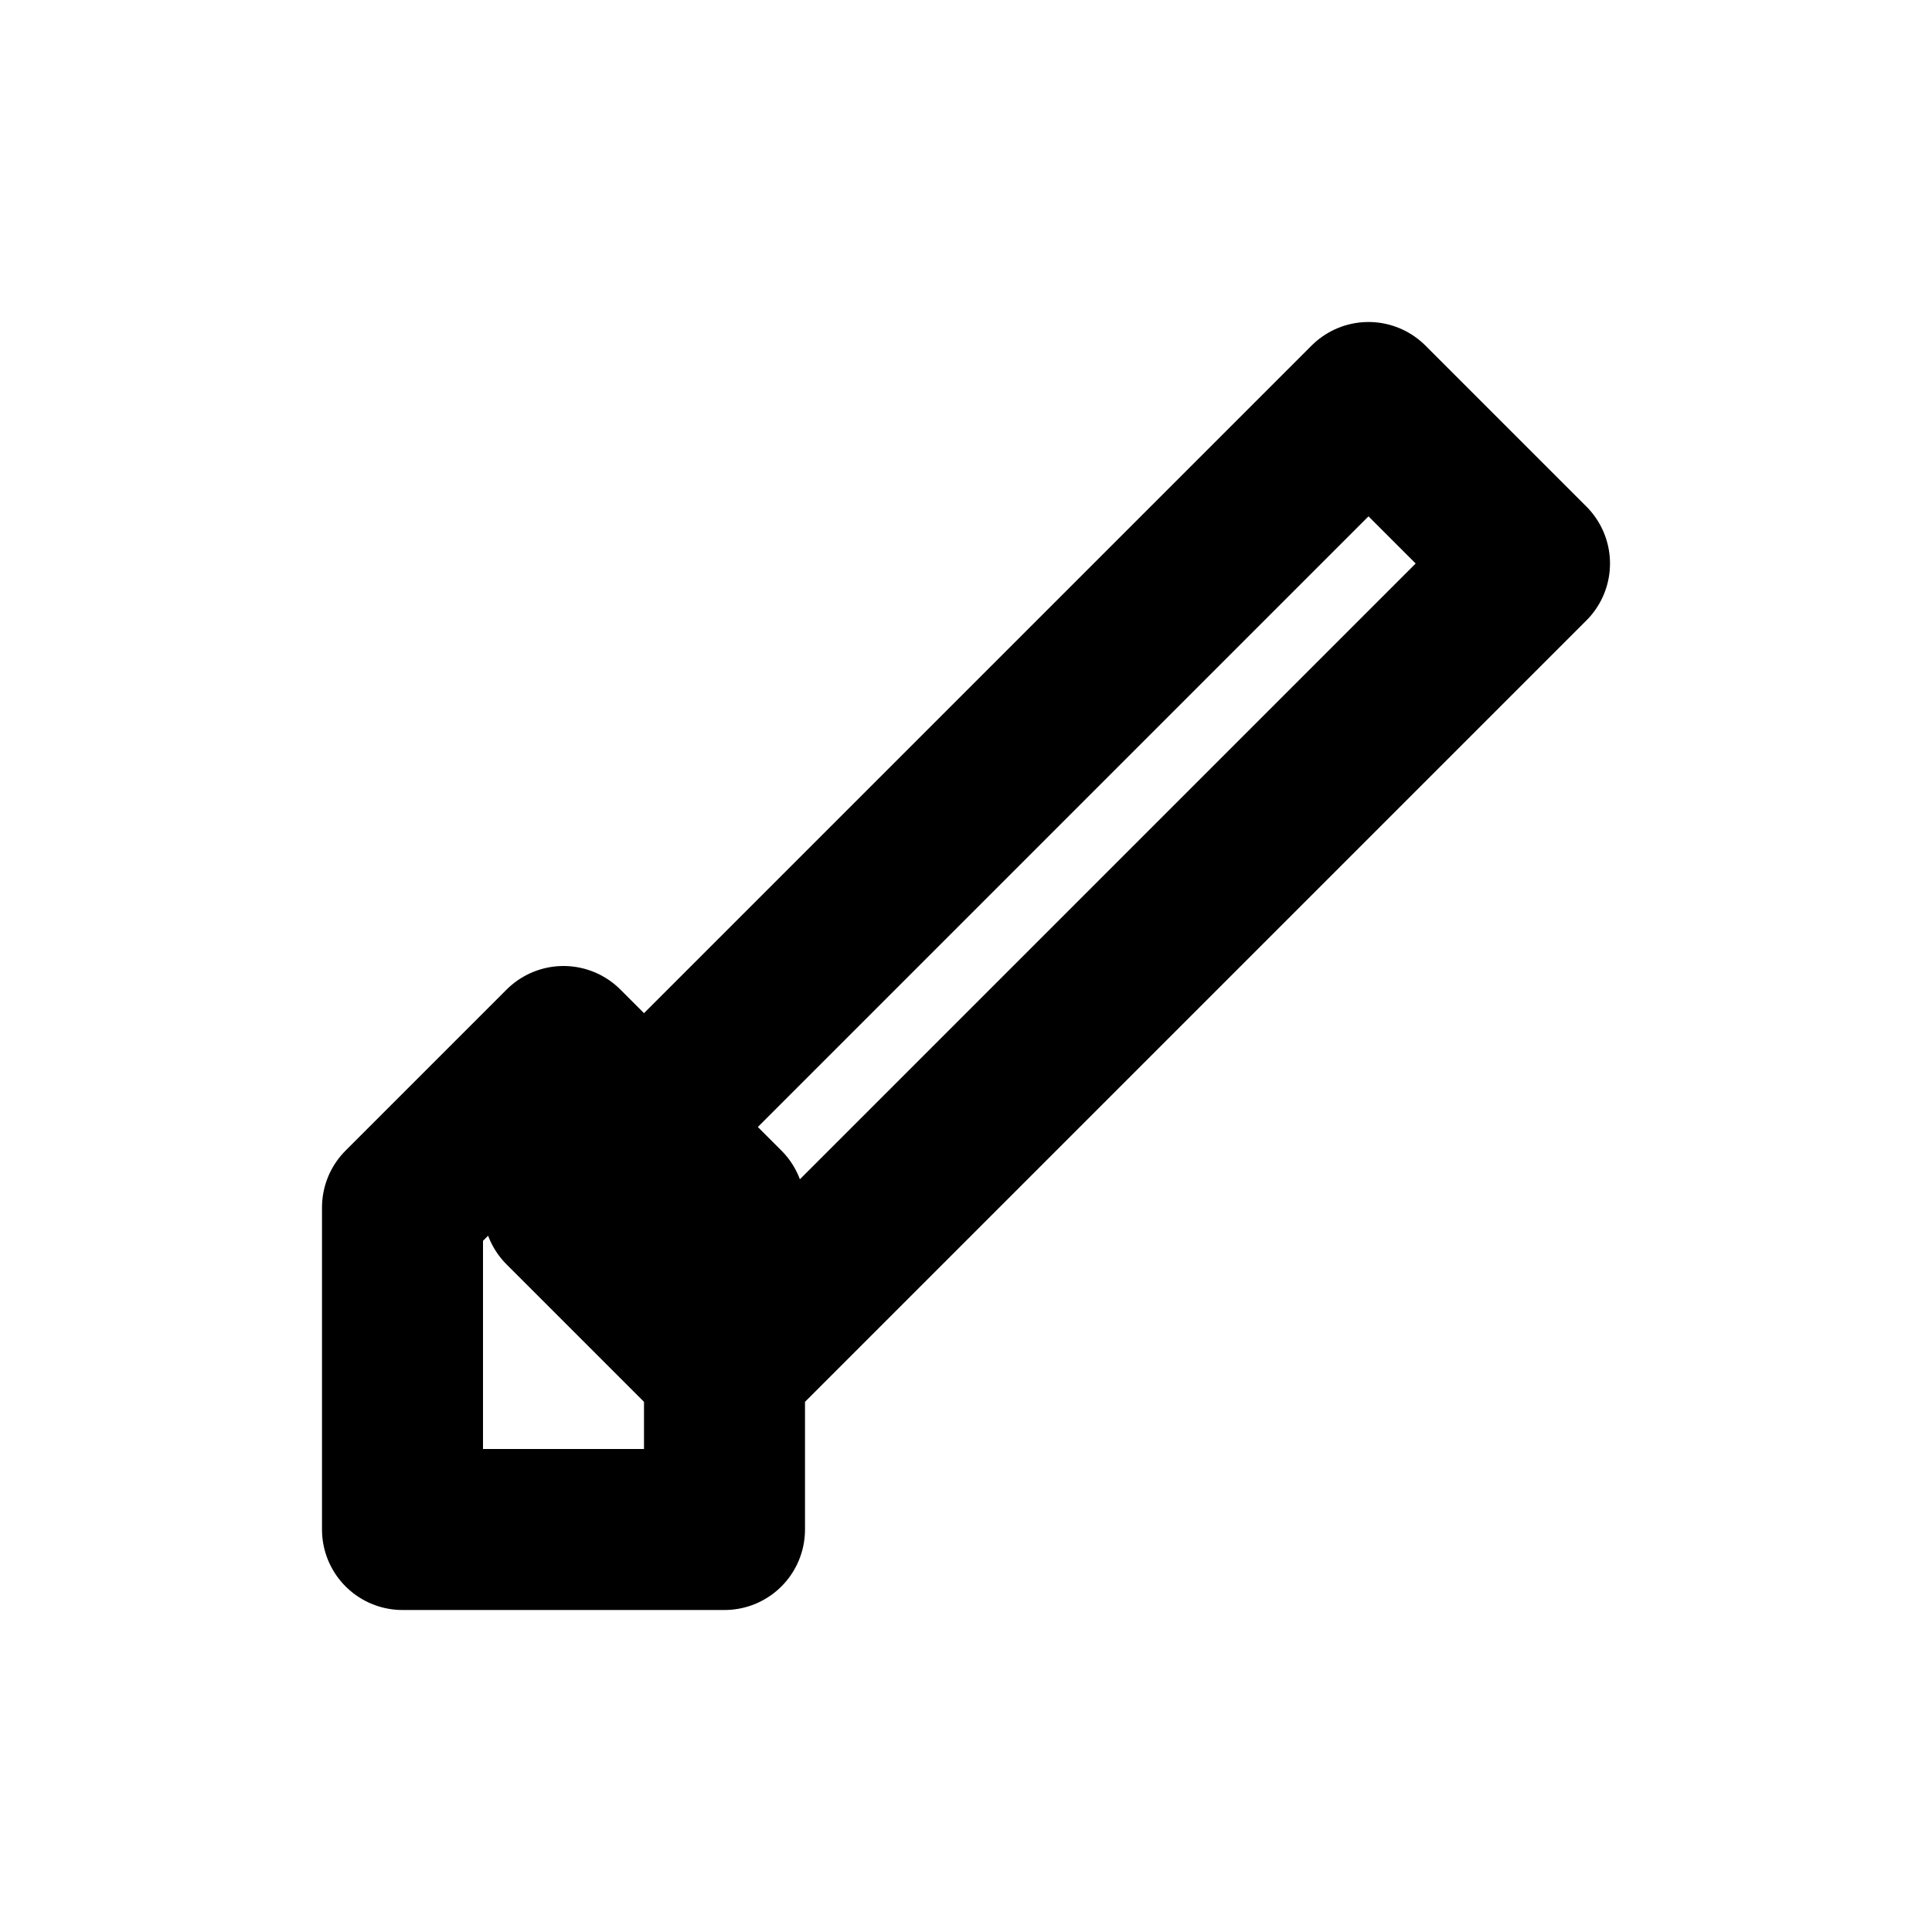
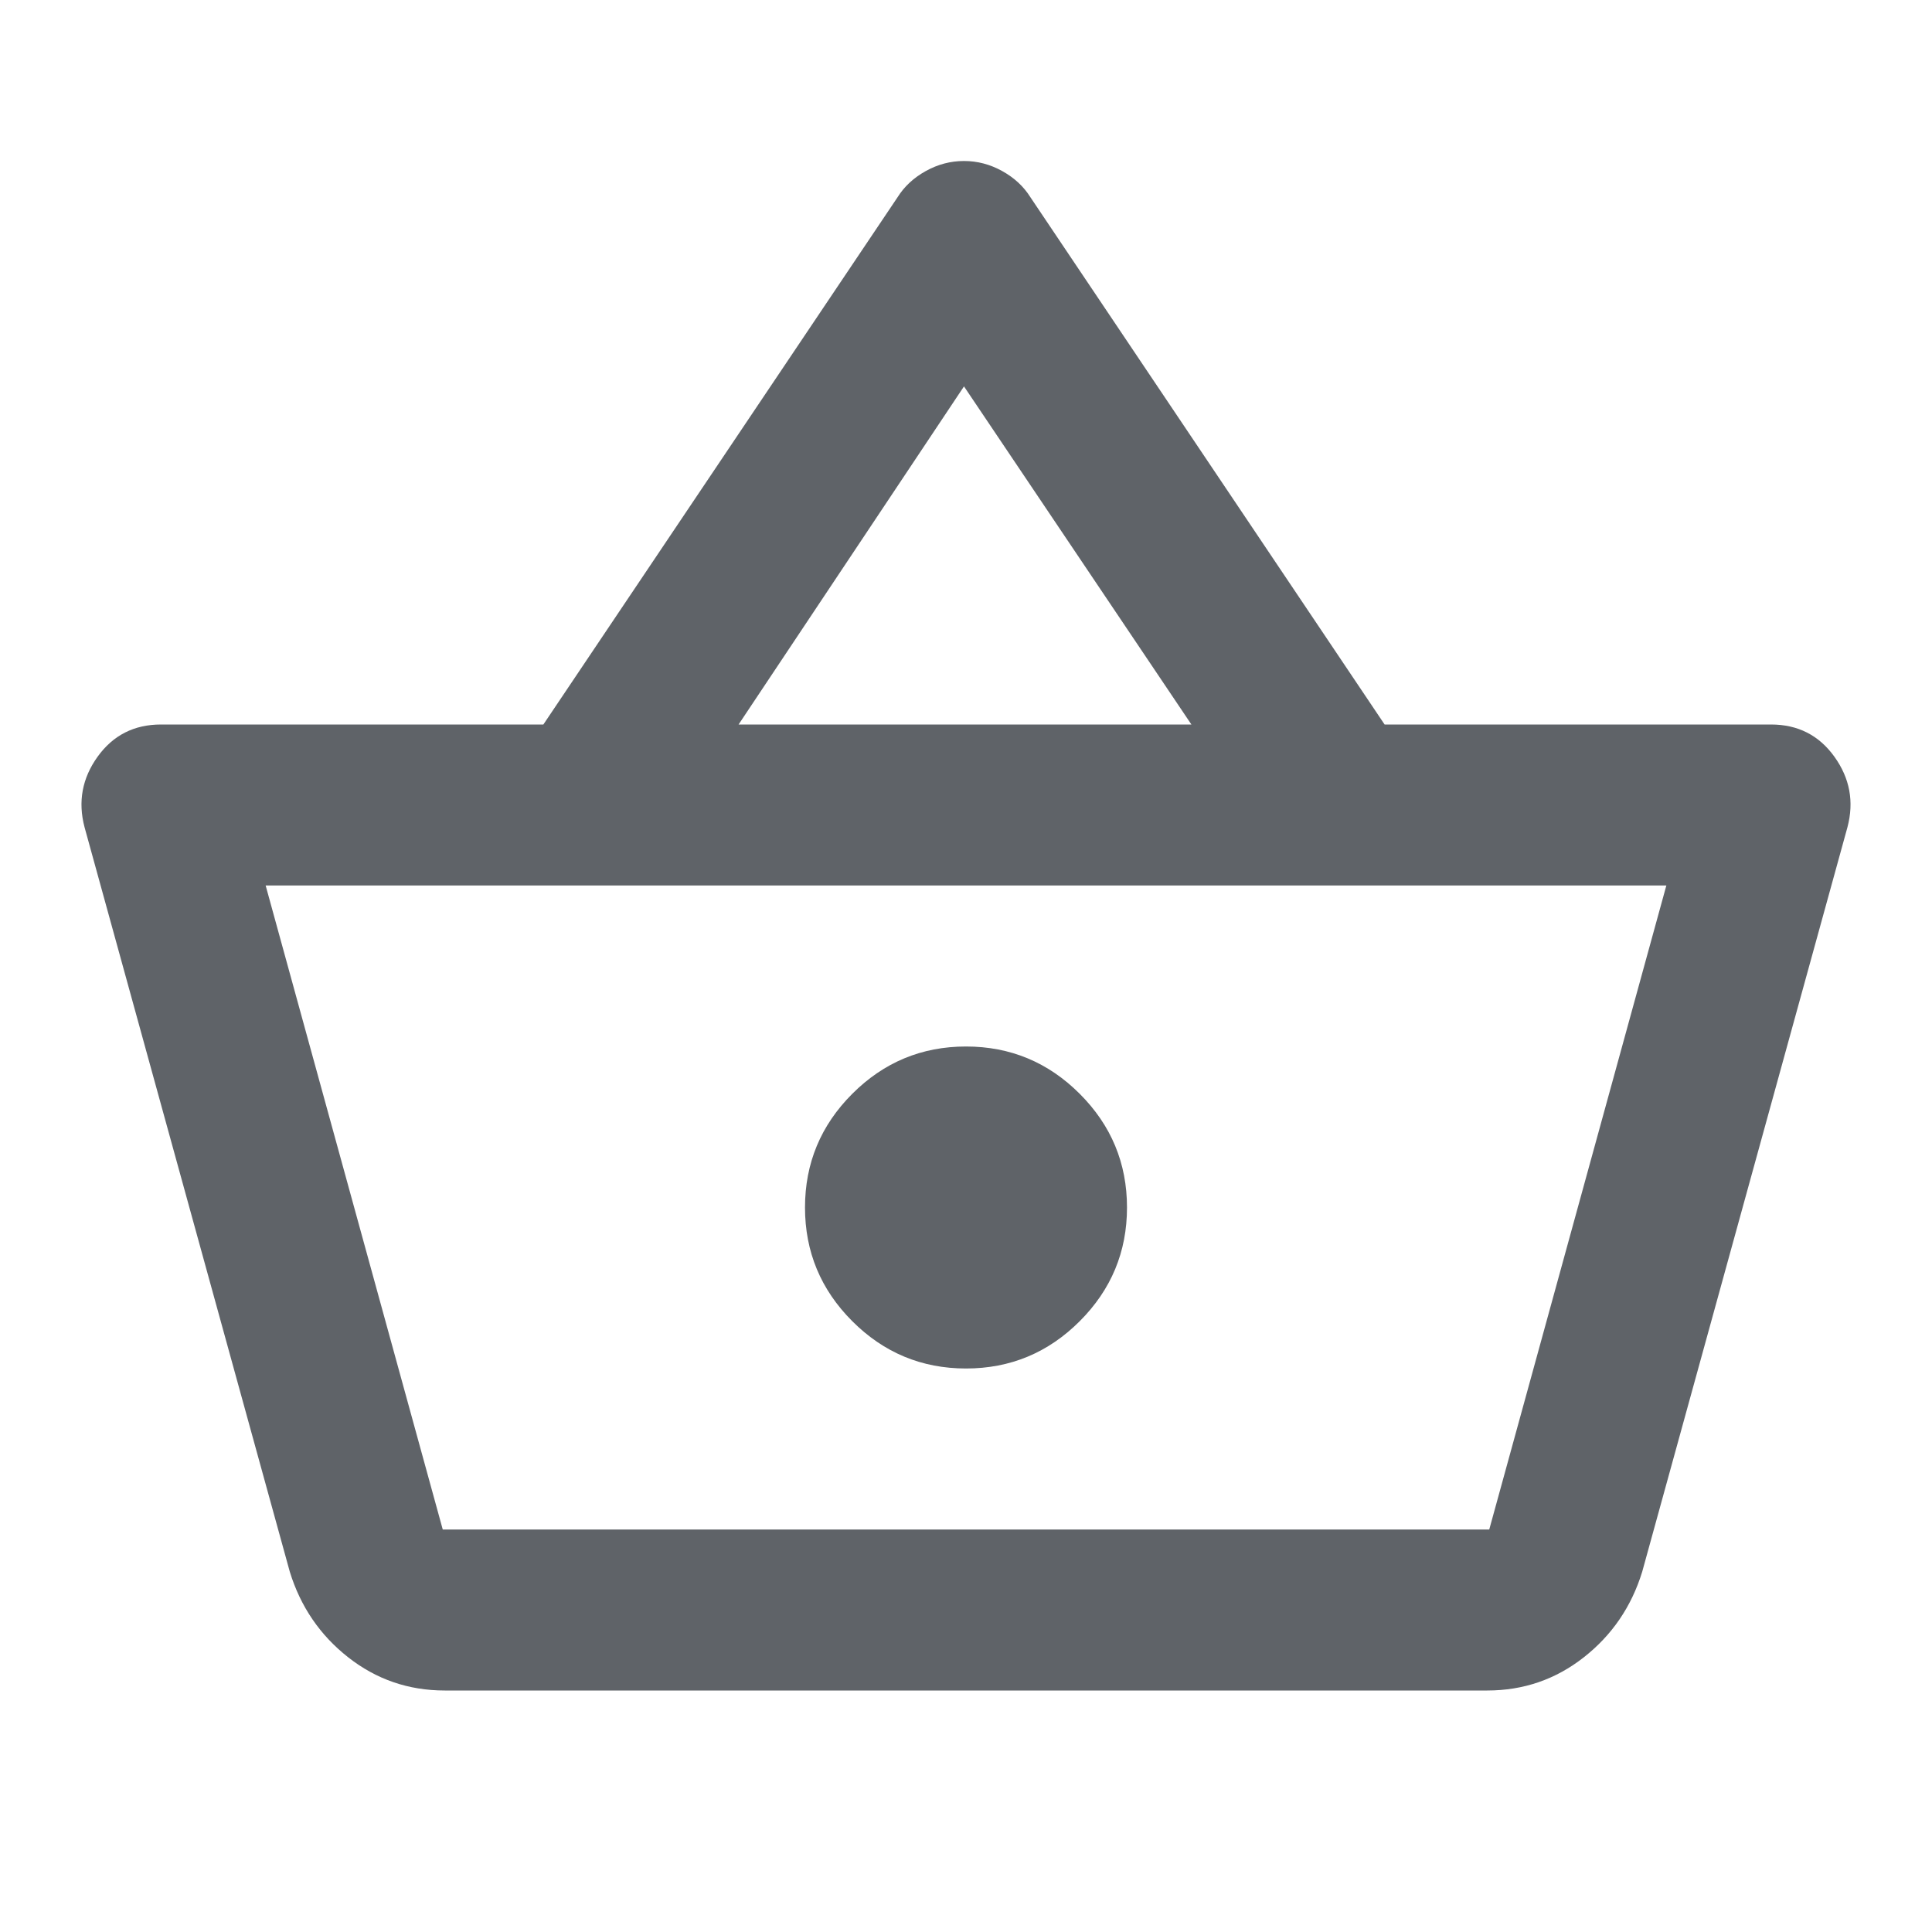
- <svg xmlns="http://www.w3.org/2000/svg" width="48" height="48" viewBox="0 0 24 24" fill="none" stroke="currentColor" stroke-width="2" stroke-linecap="round" stroke-linejoin="round">
-   <path d="M17 5l2 2-10 10-2-2 10-10zM7 13l-2 2v4h4v-4l-2-2z" />
+ <svg xmlns="http://www.w3.org/2000/svg" height="24px" viewBox="0 -960 960 960" width="24px" fill="#5f6368">
+   <path d="M221-120q-27 0-48-16.5T144-179L42-549q-5-19 6.5-35T80-600h190l176-262q5-8 14-13t19-5q10 0 19 5t14 13l176 262h192q20 0 31.5 16t6.5 35L816-179q-8 26-29 42.5T739-120H221Zm-1-80h520l88-320H132l88 320Zm260-80q33 0 56.5-23.5T560-360q0-33-23.5-56.5T480-440q-33 0-56.5 23.5T400-360q0 33 23.5 56.5T480-280ZM367-600h225L479-768 367-600Zm113 240Z" />
</svg>
